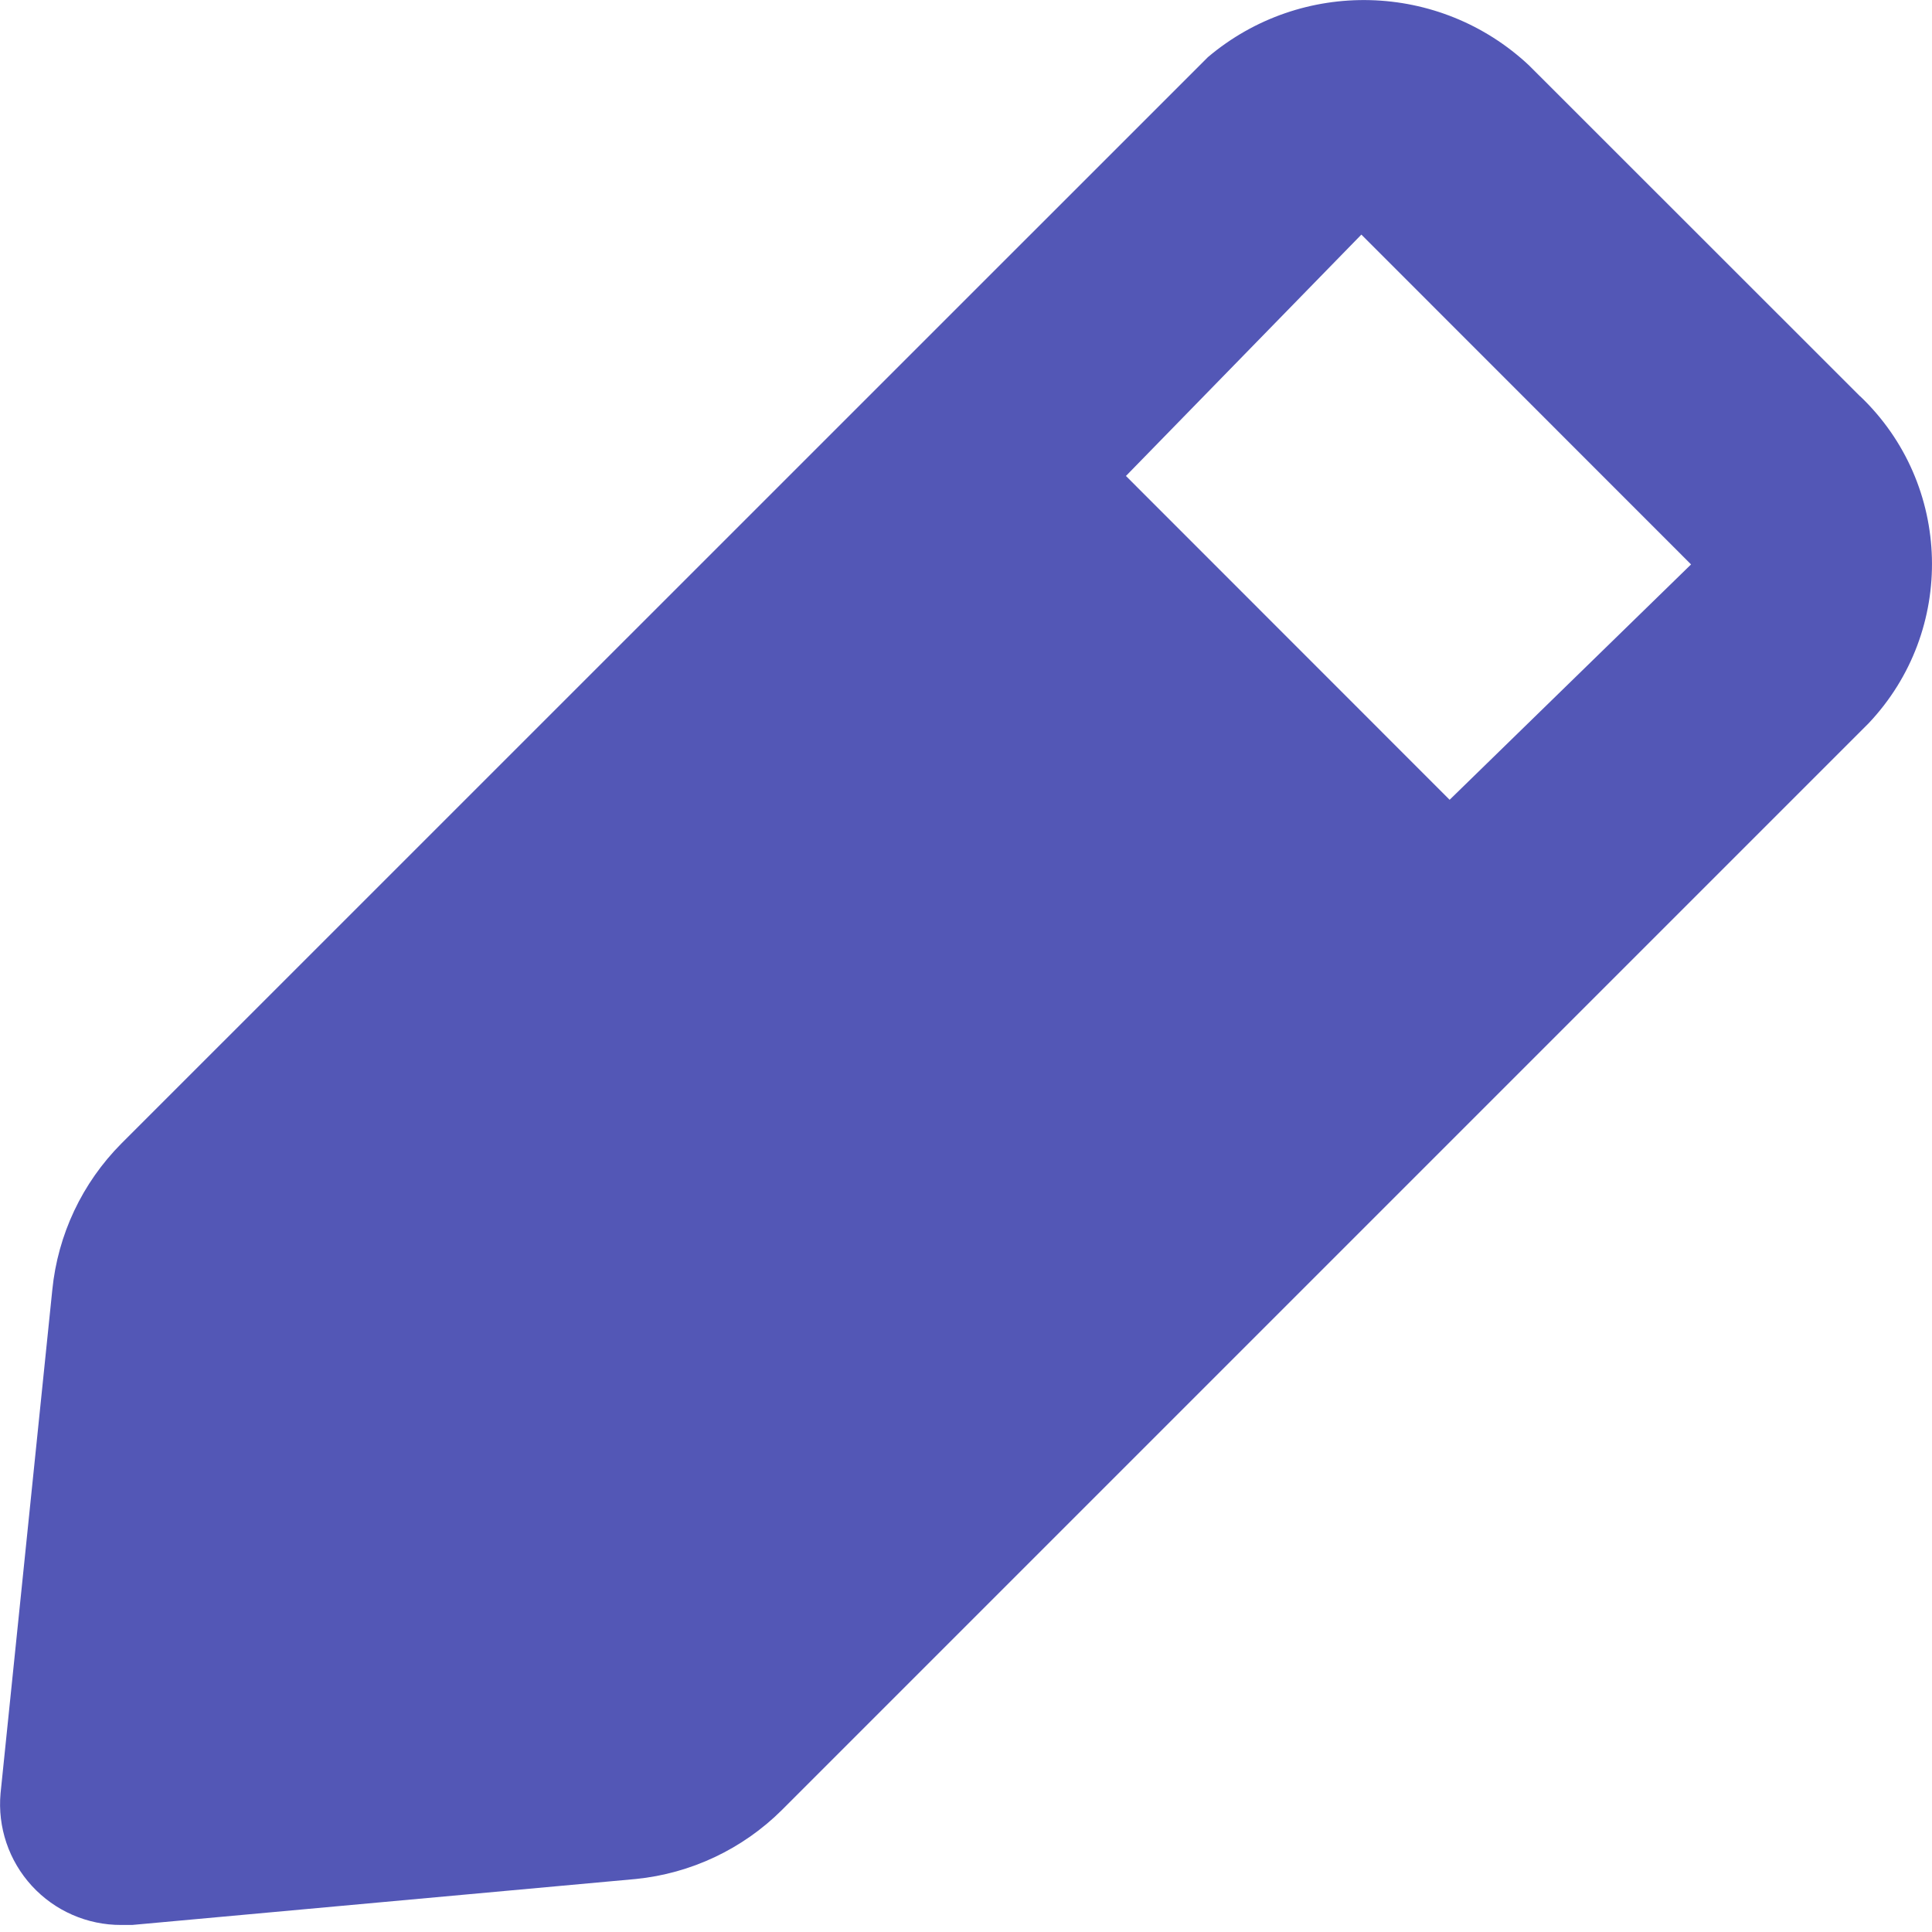
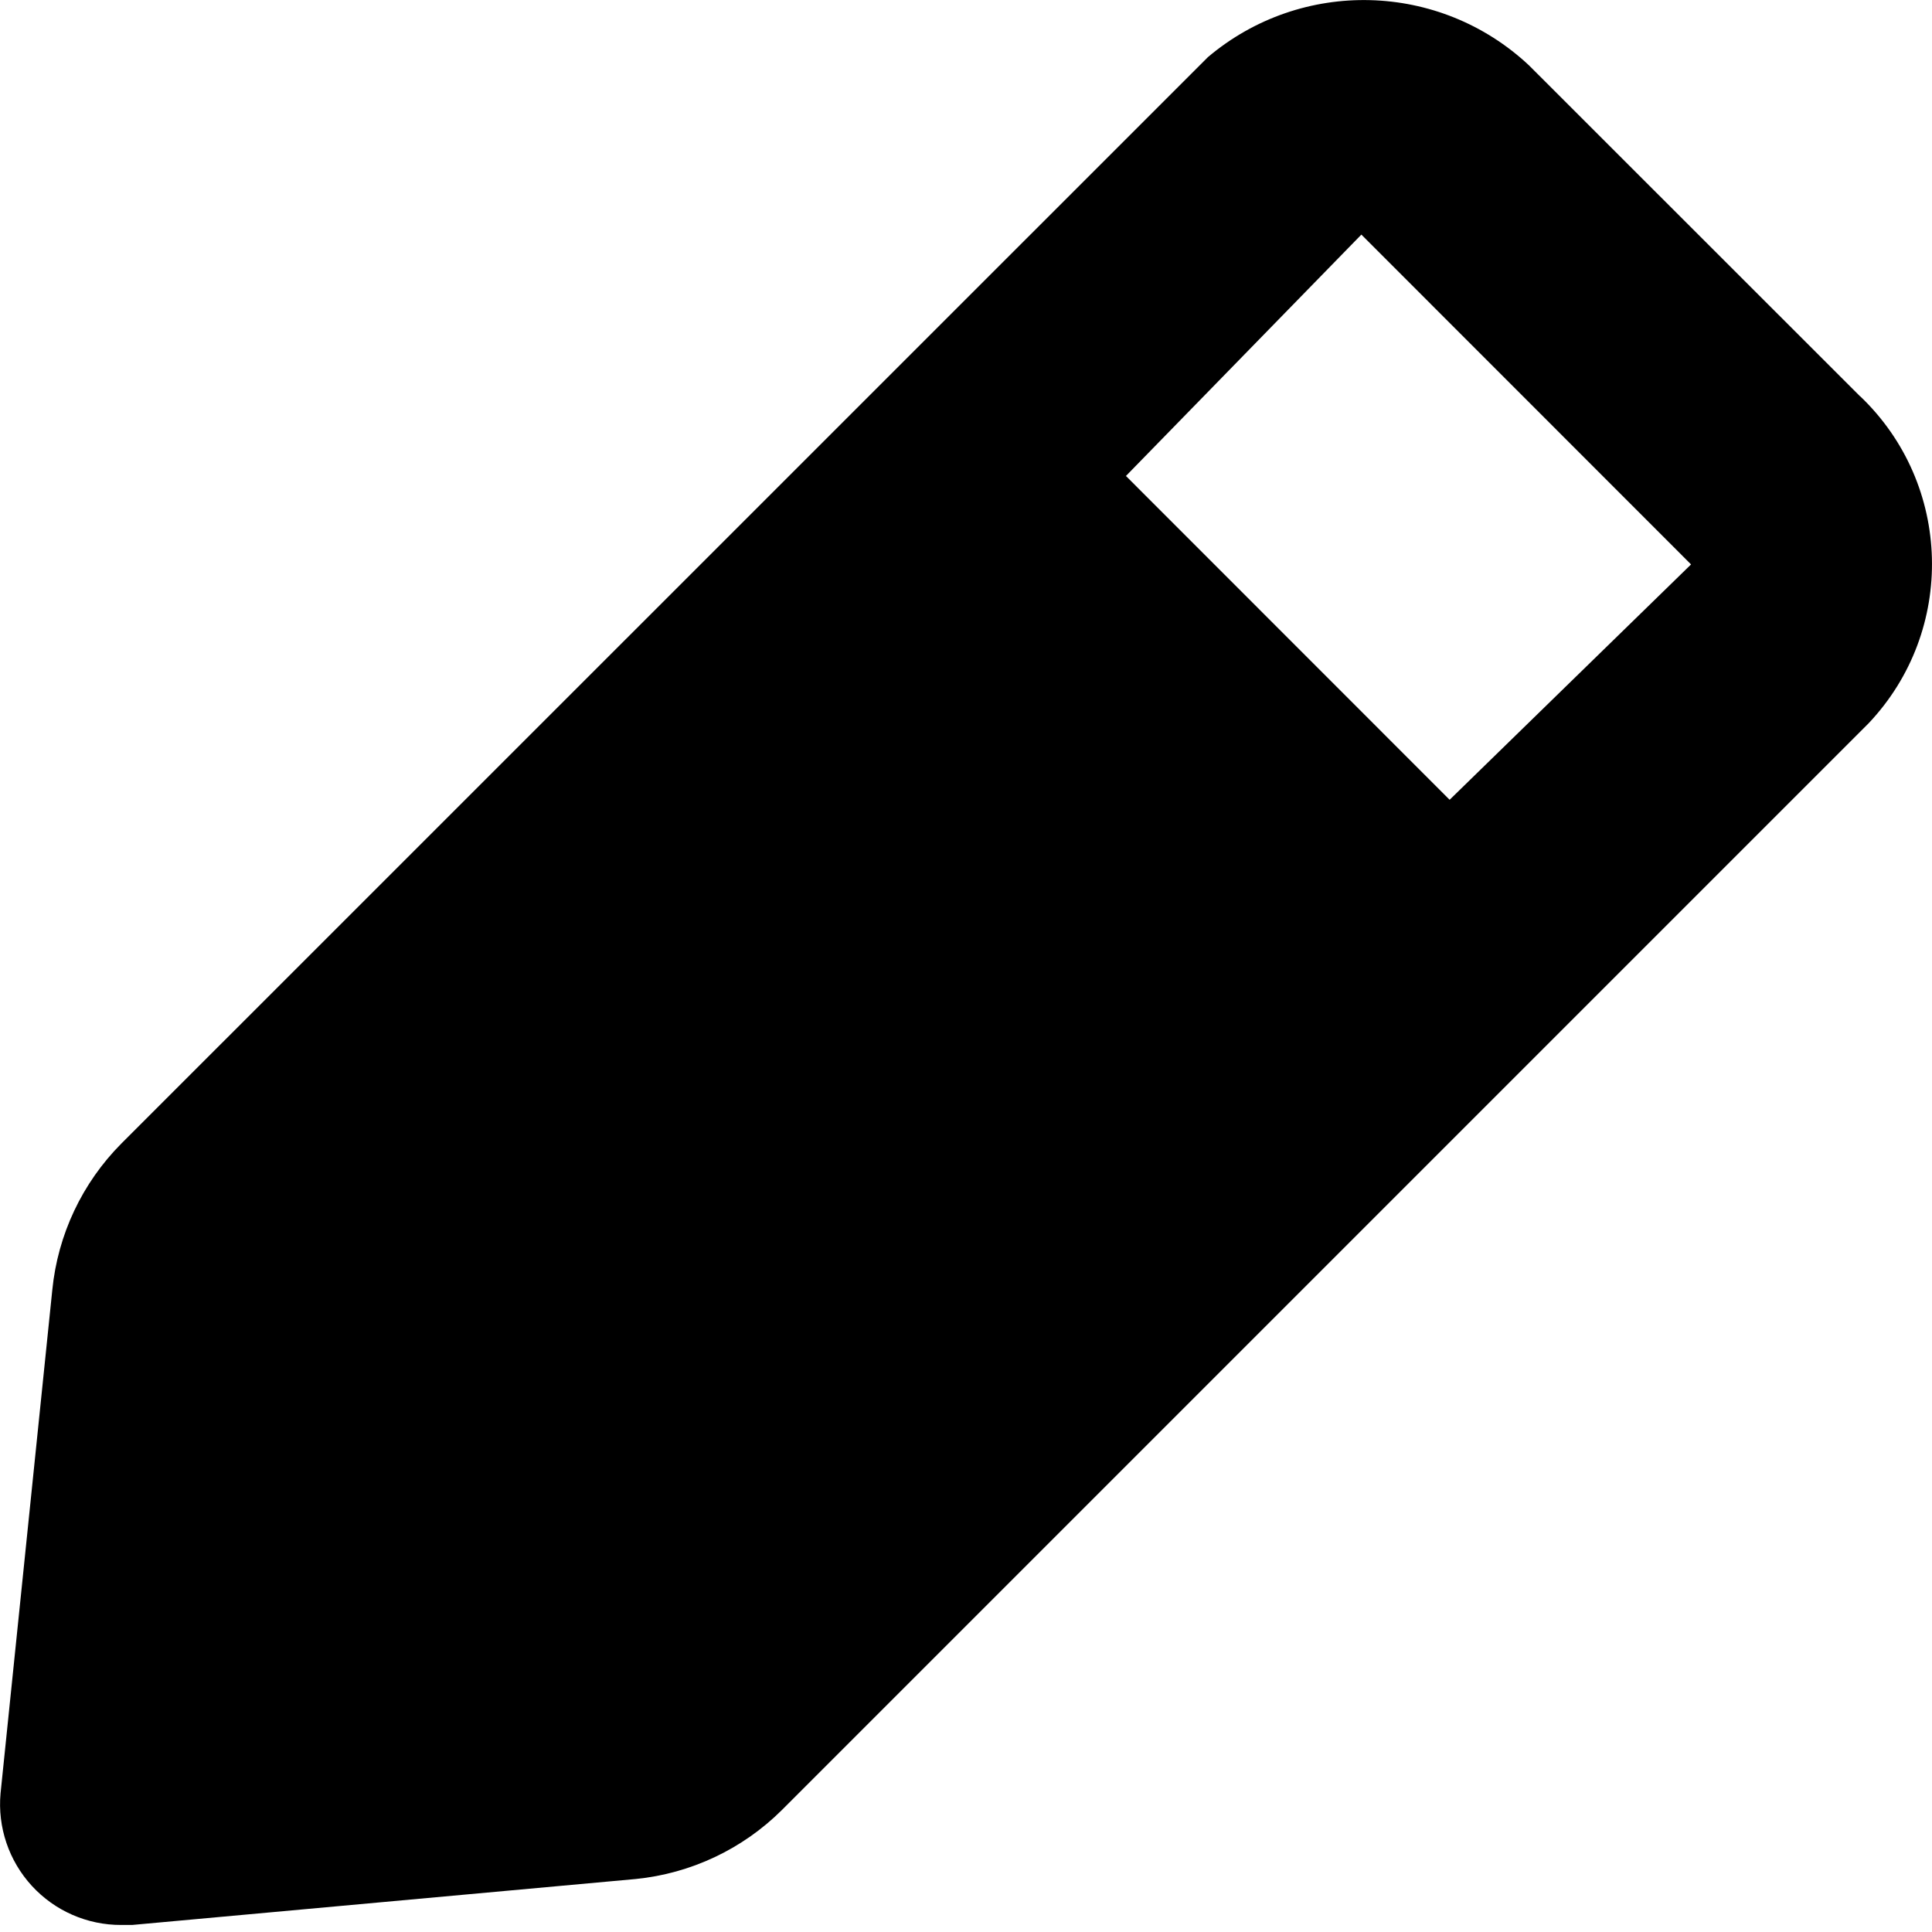
<svg xmlns="http://www.w3.org/2000/svg" width="14" height="14">
-   <path d="M13.479 2.872 11.08.474a1.75 1.75 0 0 0-2.327-.06L.879 8.287a1.75 1.75 0 0 0-.5 1.06l-.375 3.648a.875.875 0 0 0 .875.954h.078l3.65-.333c.399-.04.773-.216 1.058-.499l7.875-7.875a1.68 1.68 0 0 0-.061-2.371Zm-2.975 2.923L8.159 3.449 9.865 1.7l2.389 2.39-1.75 1.706Z" fill="#5357B6" />
+   <path d="M13.479 2.872 11.08.474a1.75 1.75 0 0 0-2.327-.06L.879 8.287a1.75 1.75 0 0 0-.5 1.06l-.375 3.648a.875.875 0 0 0 .875.954h.078l3.65-.333c.399-.04.773-.216 1.058-.499l7.875-7.875a1.68 1.68 0 0 0-.061-2.371Zm-2.975 2.923L8.159 3.449 9.865 1.7l2.389 2.39-1.75 1.706Z" />
</svg>
